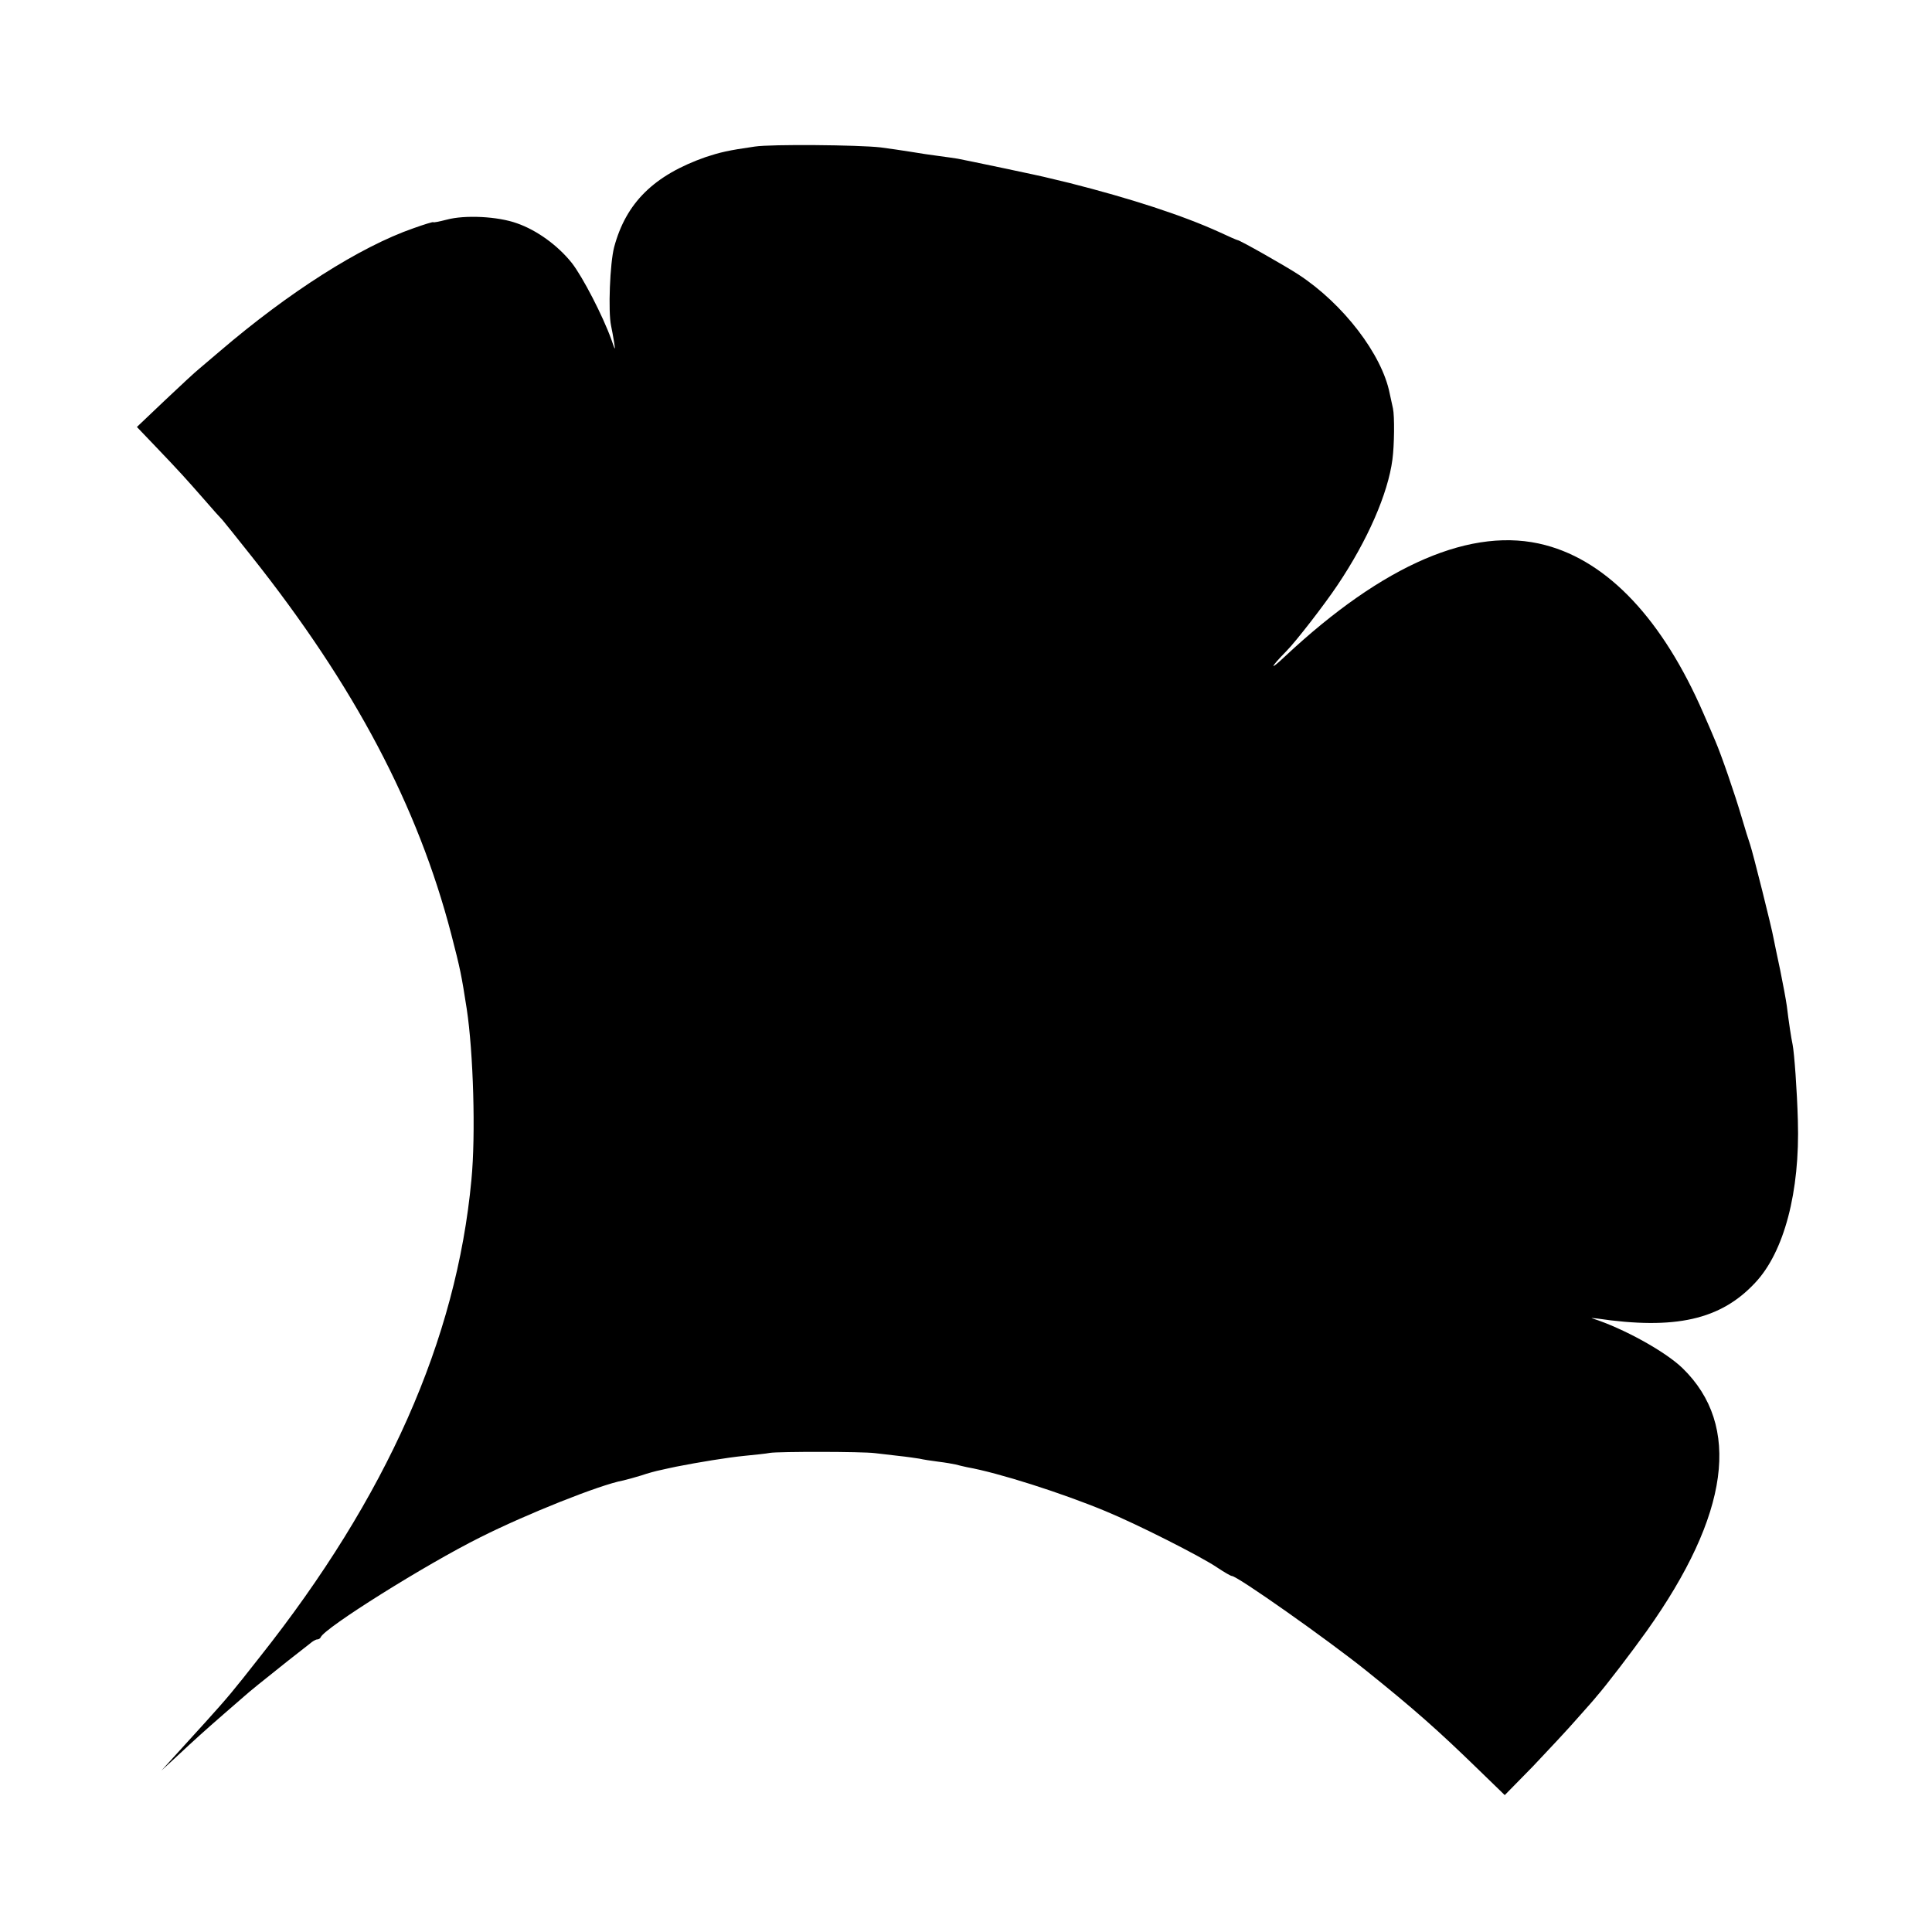
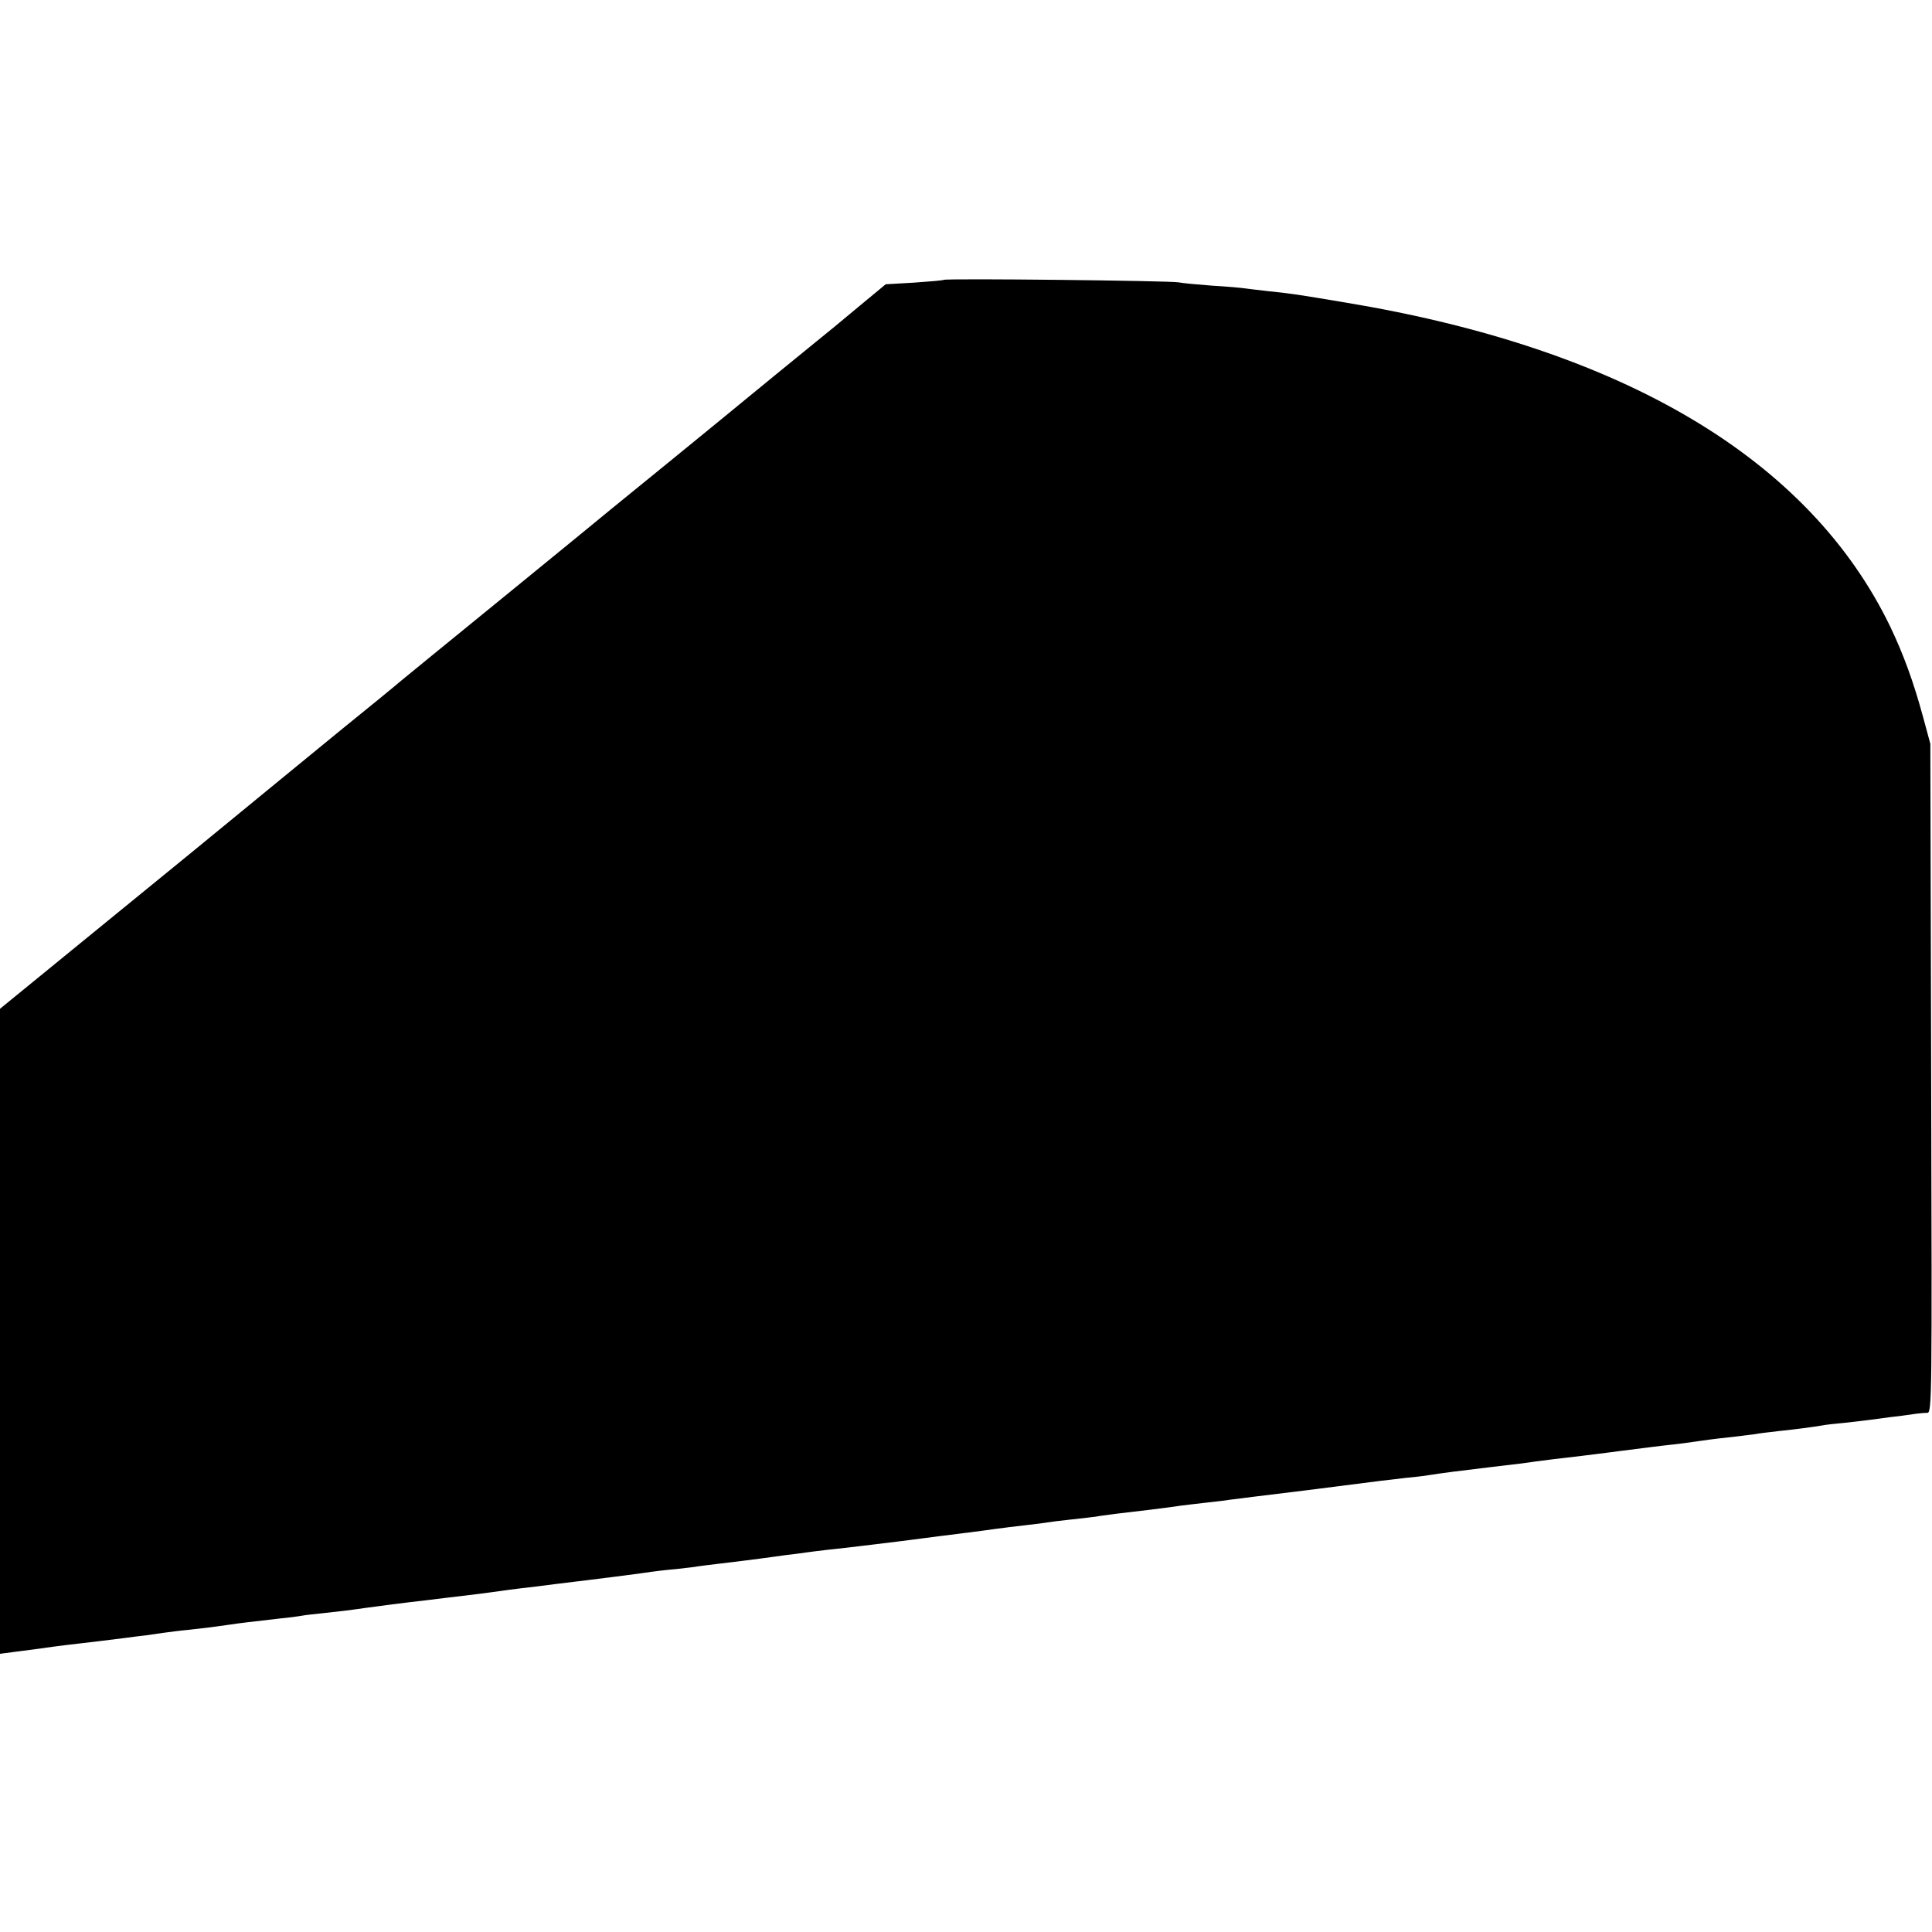
<svg xmlns="http://www.w3.org/2000/svg" version="1.0" width="700pt" height="700pt" viewBox="0 0 700 700" preserveAspectRatio="xMidYMid meet">
  <g transform="translate(0,700) scale(0.1,-0.1)" fill="#000000" stroke="none">
-     <path d="M2735 6469 c-98 -14 -126 -21 -178 -38 -188 -66 -289 -166 -332 -327 -15 -58 -22 -232 -11 -284 3 -14 8 -41 11 -60 5 -32 4 -31 -10 10 -31 86 -104 227 -143 277 -51 64 -127 119 -199 144 -69 25 -189 31 -255 13 -27 -7 -48 -11 -48 -9 0 2 -33 -8 -72 -22 -193 -67 -452 -232 -702 -446 -27 -23 -60 -51 -73 -62 -14 -11 -70 -63 -126 -116 l-101 -96 66 -69 c90 -94 114 -121 178 -194 30 -35 60 -68 66 -74 5 -6 53 -65 105 -131 374 -471 603 -905 724 -1370 33 -127 37 -148 56 -270 24 -157 33 -457 17 -620 -54 -579 -307 -1149 -767 -1729 -98 -125 -114 -144 -196 -235 -54 -59 -60 -66 -120 -132 l-40 -44 50 46 c76 71 104 96 175 158 36 31 70 61 76 66 14 13 72 60 154 125 36 28 73 57 83 65 9 8 21 15 26 15 5 0 11 3 13 8 14 34 381 264 578 362 167 84 435 191 518 206 13 3 42 11 65 18 23 8 56 17 72 20 17 4 41 9 55 12 81 16 185 33 245 39 39 4 81 8 95 11 32 5 334 5 380 -1 19 -2 58 -7 86 -10 29 -3 62 -8 75 -10 13 -3 44 -8 69 -11 25 -3 53 -8 62 -10 10 -3 29 -7 42 -10 113 -20 342 -93 501 -159 112 -46 346 -164 406 -205 24 -16 48 -30 52 -30 20 0 346 -230 487 -343 173 -139 259 -215 403 -355 l99 -96 102 104 c55 58 128 136 161 174 33 37 65 73 70 80 32 36 129 163 181 236 301 423 344 745 130 953 -63 61 -216 145 -326 180 -8 2 -1 2 15 0 284 -42 449 -5 574 129 105 111 163 330 155 588 -3 110 -13 245 -19 275 -5 23 -14 82 -21 140 -3 22 -14 81 -24 130 -11 50 -21 101 -24 115 -6 36 -75 311 -85 340 -5 14 -19 59 -31 100 -24 82 -74 227 -95 275 -7 17 -26 62 -43 100 -147 339 -345 550 -573 610 -263 70 -586 -69 -944 -404 -57 -54 -54 -41 5 19 35 35 140 171 186 240 109 162 183 332 199 455 7 51 8 158 2 185 -2 8 -7 33 -12 55 -28 141 -168 324 -330 430 -47 31 -213 125 -221 125 -2 0 -32 13 -66 29 -134 61 -322 122 -543 178 -33 8 -67 16 -75 18 -25 7 -303 65 -330 70 -14 2 -45 7 -70 10 -25 3 -70 10 -100 15 -30 5 -80 12 -110 16 -79 9 -396 12 -455 3z" />
+     <path d="M3419 5986 c-2 -2 -50 -6 -107 -10 l-103 -6 -93 -77 c-51 -43 -135 -112 -186 -153 -51 -41 -149 -122 -219 -179 -69 -57 -144 -118 -166 -136 -22 -18 -170 -139 -330 -269 -159 -131 -306 -250 -325 -266 -275 -224 -402 -328 -435 -355 -22 -19 -121 -100 -220 -180 -229 -188 -241 -197 -355 -291 -53 -44 -272 -223 -488 -399 l-392 -320 0 -1168 0 -1169 53 7 c65 8 91 12 142 19 22 3 63 8 90 11 51 6 103 12 165 20 19 3 55 7 80 10 25 4 56 8 70 10 14 2 52 7 85 10 64 7 87 10 150 19 39 6 61 8 180 22 33 3 68 8 79 10 10 2 44 6 75 9 57 6 99 11 161 20 87 12 108 14 155 20 28 3 84 10 125 15 41 5 98 12 125 15 28 4 61 8 75 10 14 2 48 7 75 10 28 3 86 10 130 16 44 5 96 12 115 14 68 8 205 26 230 30 14 2 54 7 90 10 36 4 72 8 80 10 8 1 44 6 80 10 75 9 91 11 145 18 22 3 65 9 95 13 30 3 62 8 70 9 8 1 44 6 80 10 94 10 122 14 255 30 66 9 136 17 155 20 19 2 87 11 150 19 63 9 138 18 165 21 28 3 59 7 70 9 11 2 52 7 90 11 39 4 77 9 86 10 9 2 40 6 70 10 63 7 203 24 239 30 14 2 52 6 85 10 33 4 74 8 90 11 17 2 140 18 275 34 135 17 259 33 275 35 17 2 55 6 85 10 30 3 69 7 85 10 51 8 97 14 231 30 71 8 143 17 159 20 29 4 95 12 165 20 19 2 87 11 150 19 63 8 140 18 170 21 30 3 82 10 115 15 33 5 85 11 115 14 30 4 66 8 80 10 14 3 52 7 85 11 67 7 118 14 155 20 14 3 52 7 85 10 33 4 71 8 85 10 14 2 48 6 75 10 28 3 66 8 85 11 19 3 43 5 53 5 17 0 17 56 14 1212 l-3 1212 -26 96 c-35 129 -71 227 -119 328 -293 607 -966 1008 -1975 1175 -173 29 -198 33 -279 41 -33 4 -70 8 -83 10 -13 2 -67 7 -120 10 -53 4 -108 9 -122 12 -30 6 -844 15 -851 9z" />
  </g>
</svg>
